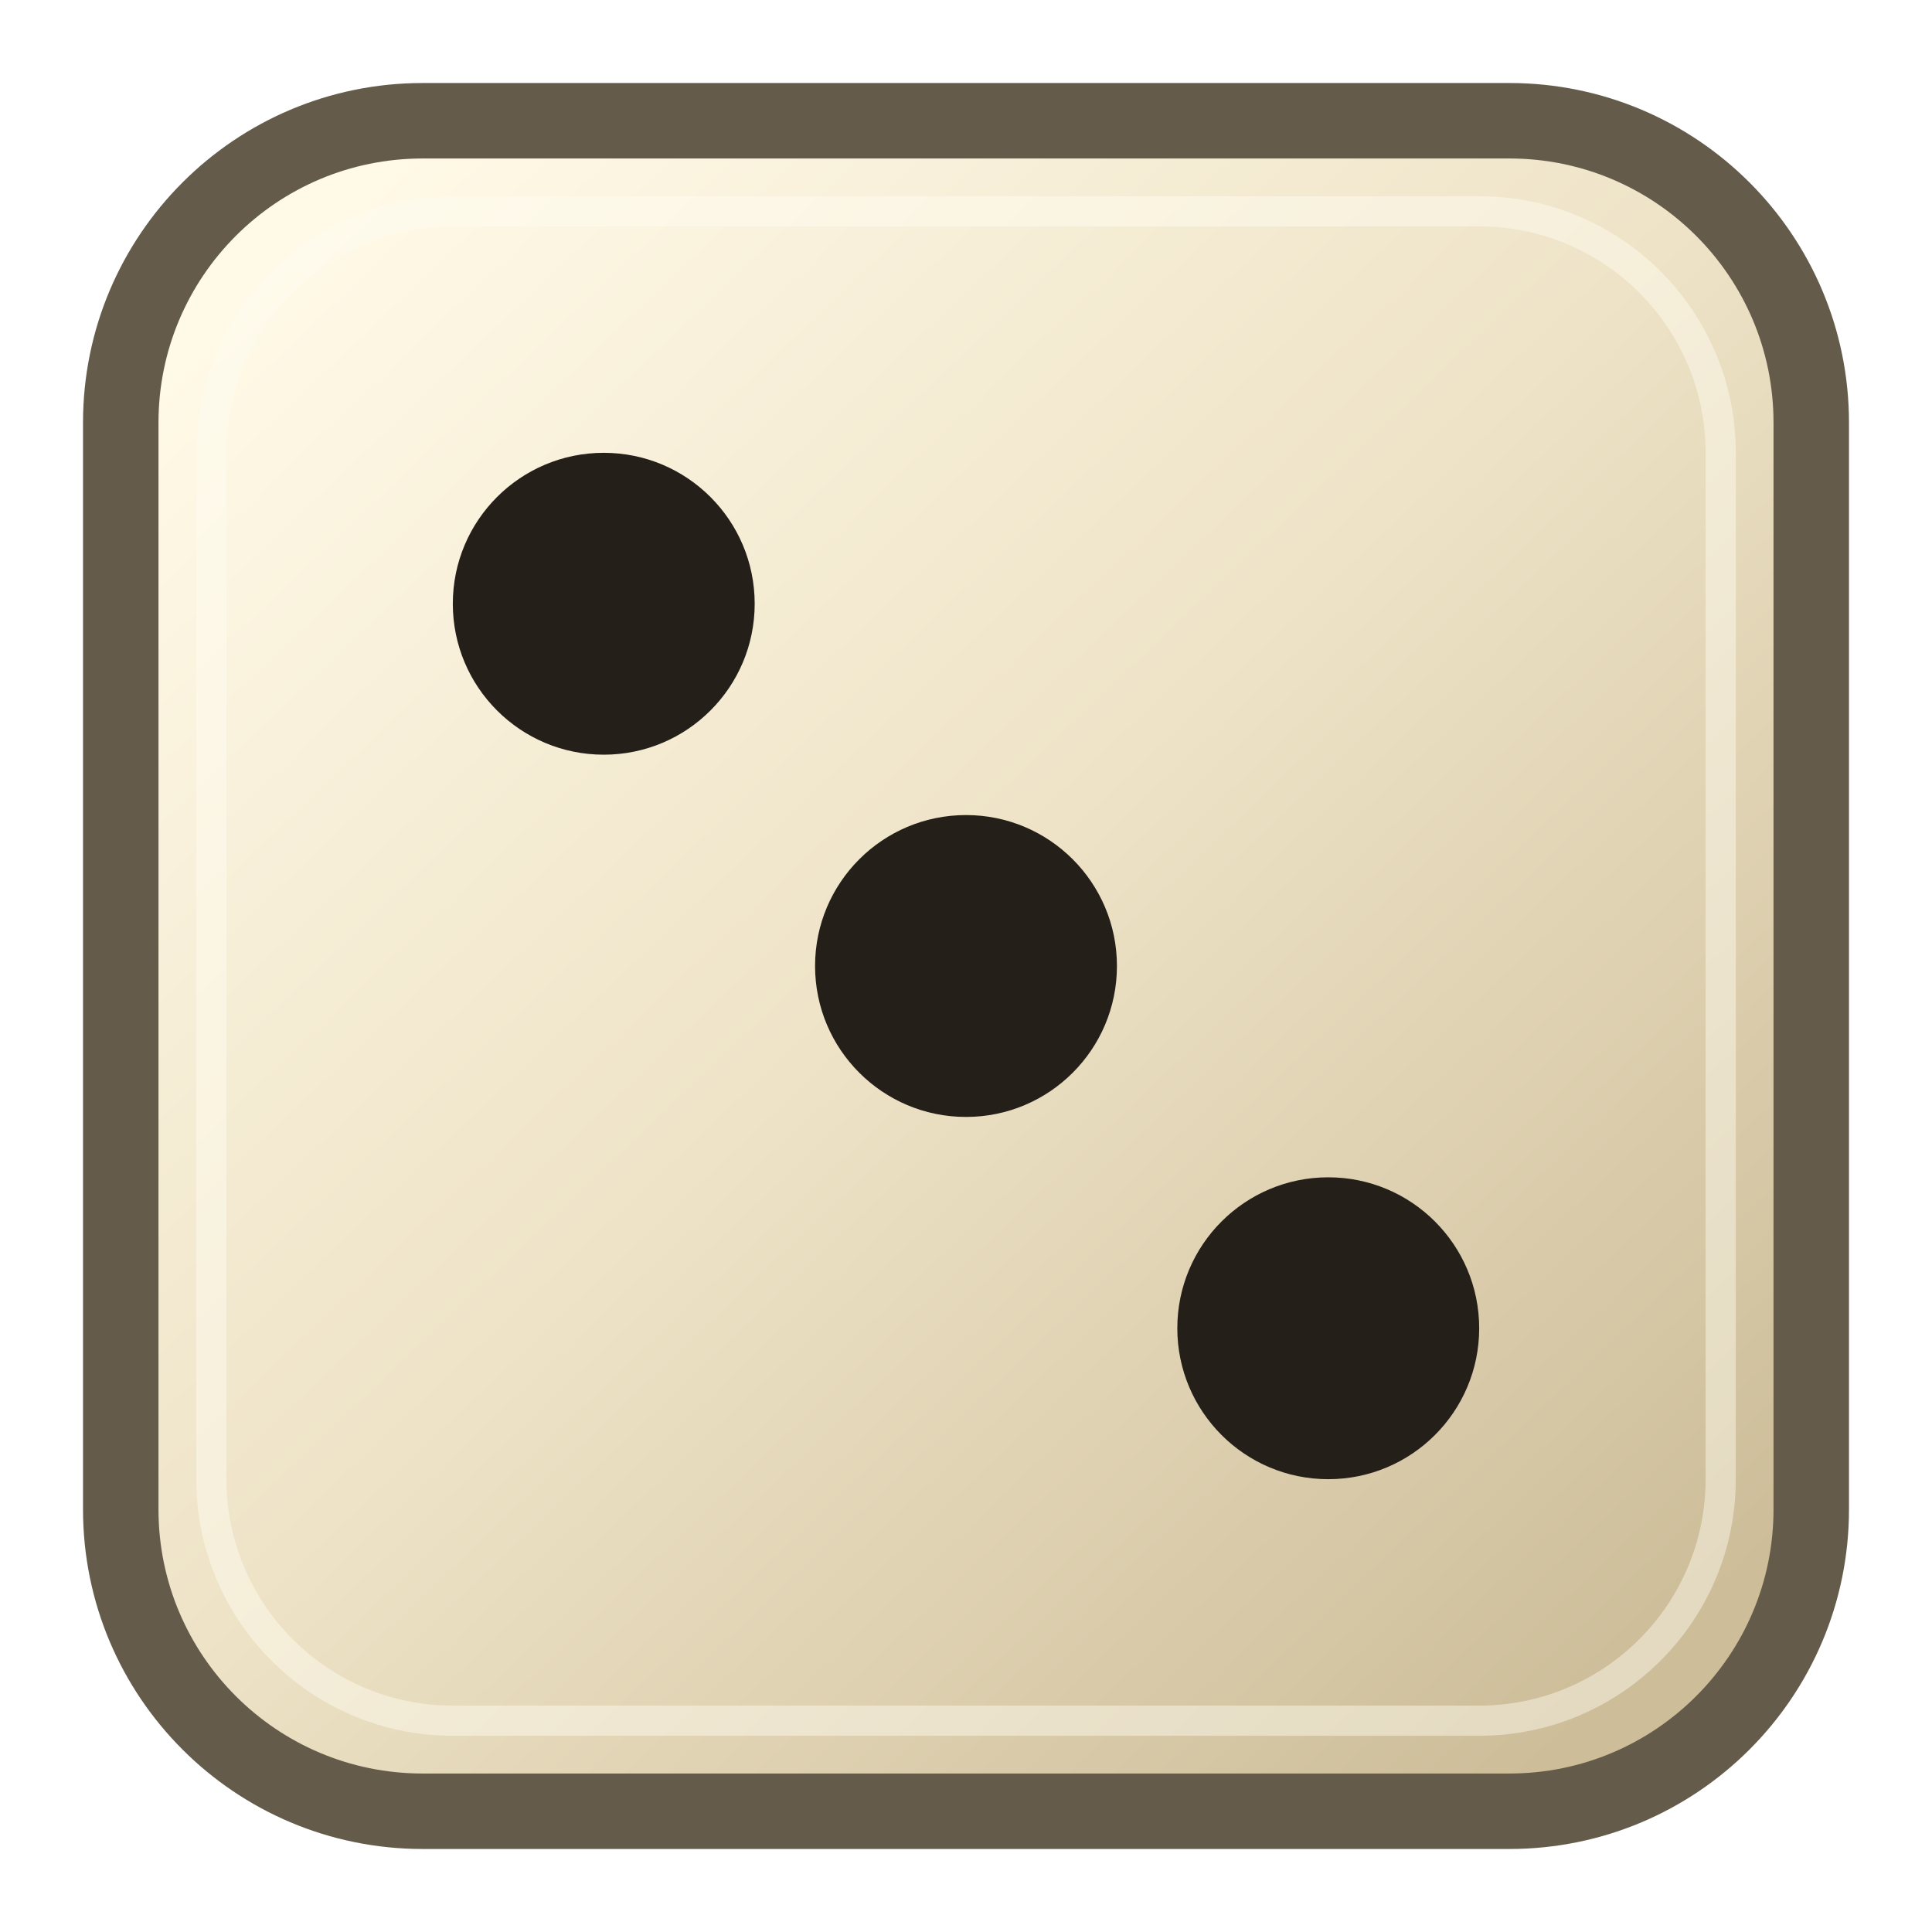
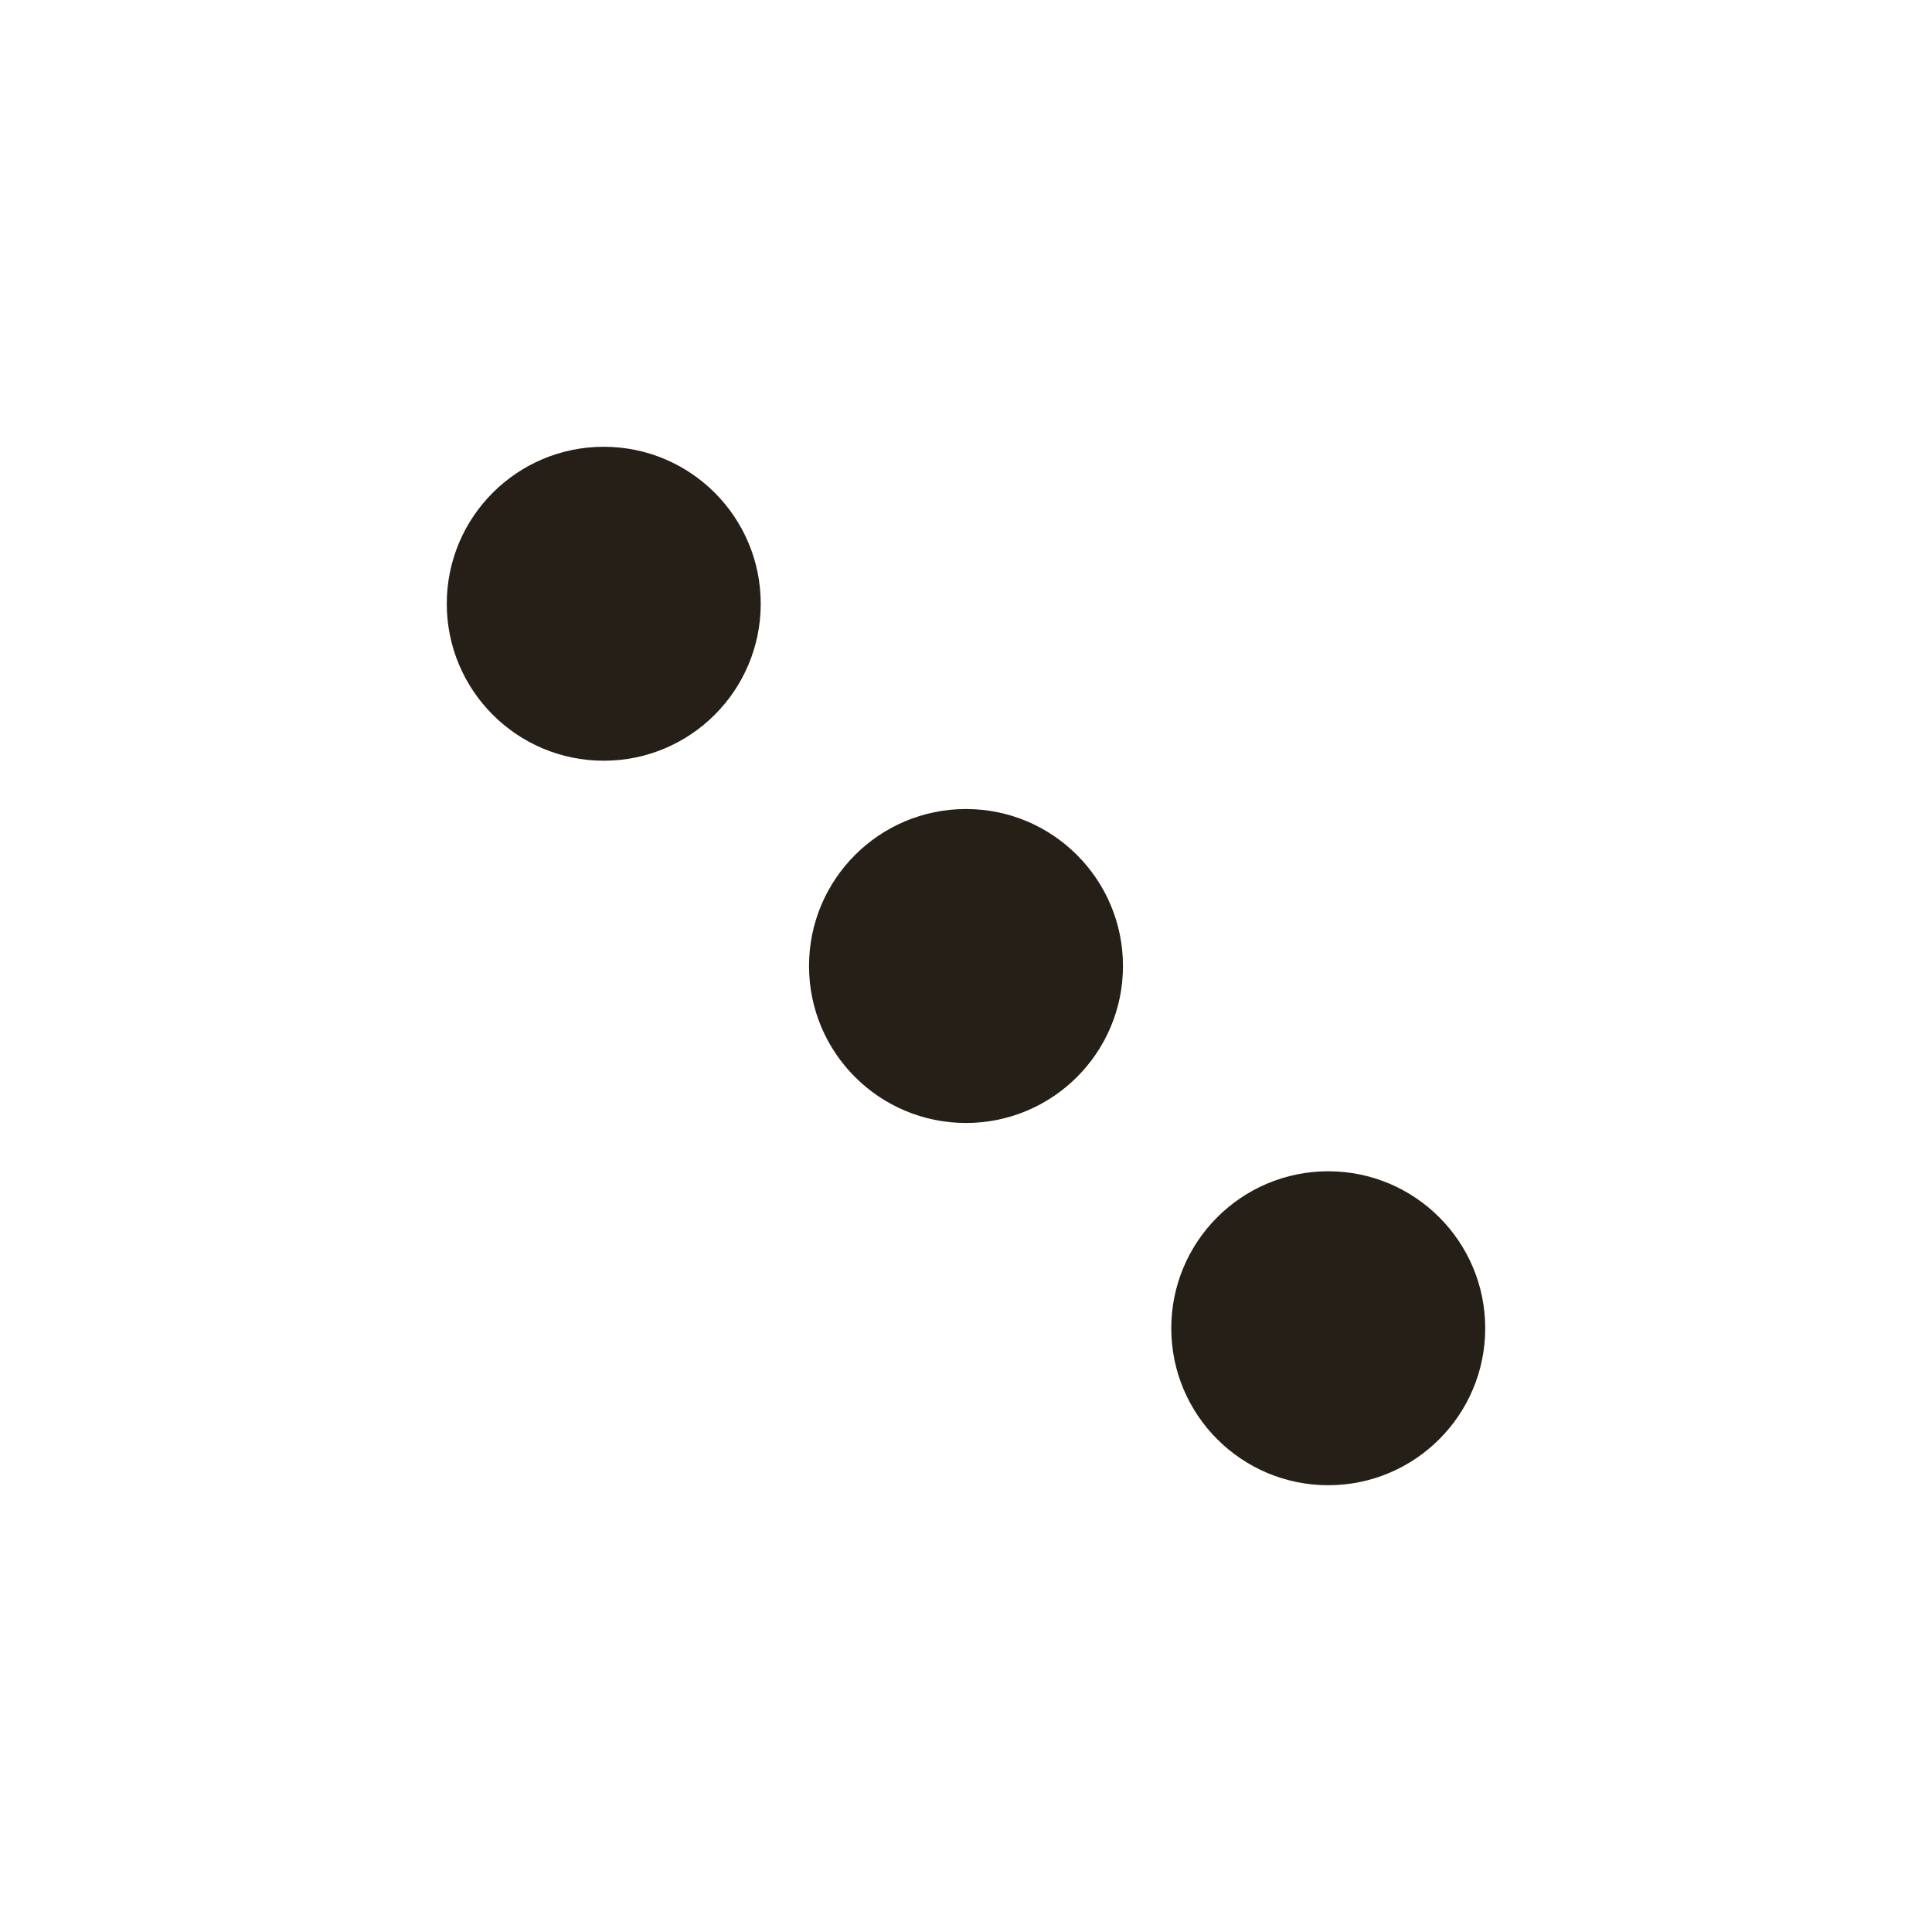
<svg xmlns="http://www.w3.org/2000/svg" width="64" height="64" viewBox="0 0 64 64">
-   <defs>
-     <linearGradient id="ivory" x1="10%" y1="8%" x2="90%" y2="92%">
-       <stop offset="0" stop-color="#fff9e7" />
-       <stop offset=".48" stop-color="#eee3c7" />
-       <stop offset="1" stop-color="#cdbd99" />
-     </linearGradient>
-   </defs>
-   <rect x="4" y="4" width="56" height="56" rx="10" fill="url(#ivory)" stroke="#645b4b" stroke-width="2.5" />
-   <rect x="7" y="7" width="50" height="50" rx="8" fill="none" stroke="#fffdf3" stroke-opacity=".45" stroke-width="1" />
-   <circle cx="20" cy="20" r="5" fill="#241f19" />
-   <circle cx="32" cy="32" r="5" fill="#241f19" />
-   <circle cx="44" cy="44" r="5" fill="#241f19" />
+   <circle cx="20" cy="20" r="5.2" fill="#251f18" />
+   <circle cx="32" cy="32" r="5.2" fill="#251f18" />
+   <circle cx="44" cy="44" r="5.2" fill="#251f18" />
</svg>
